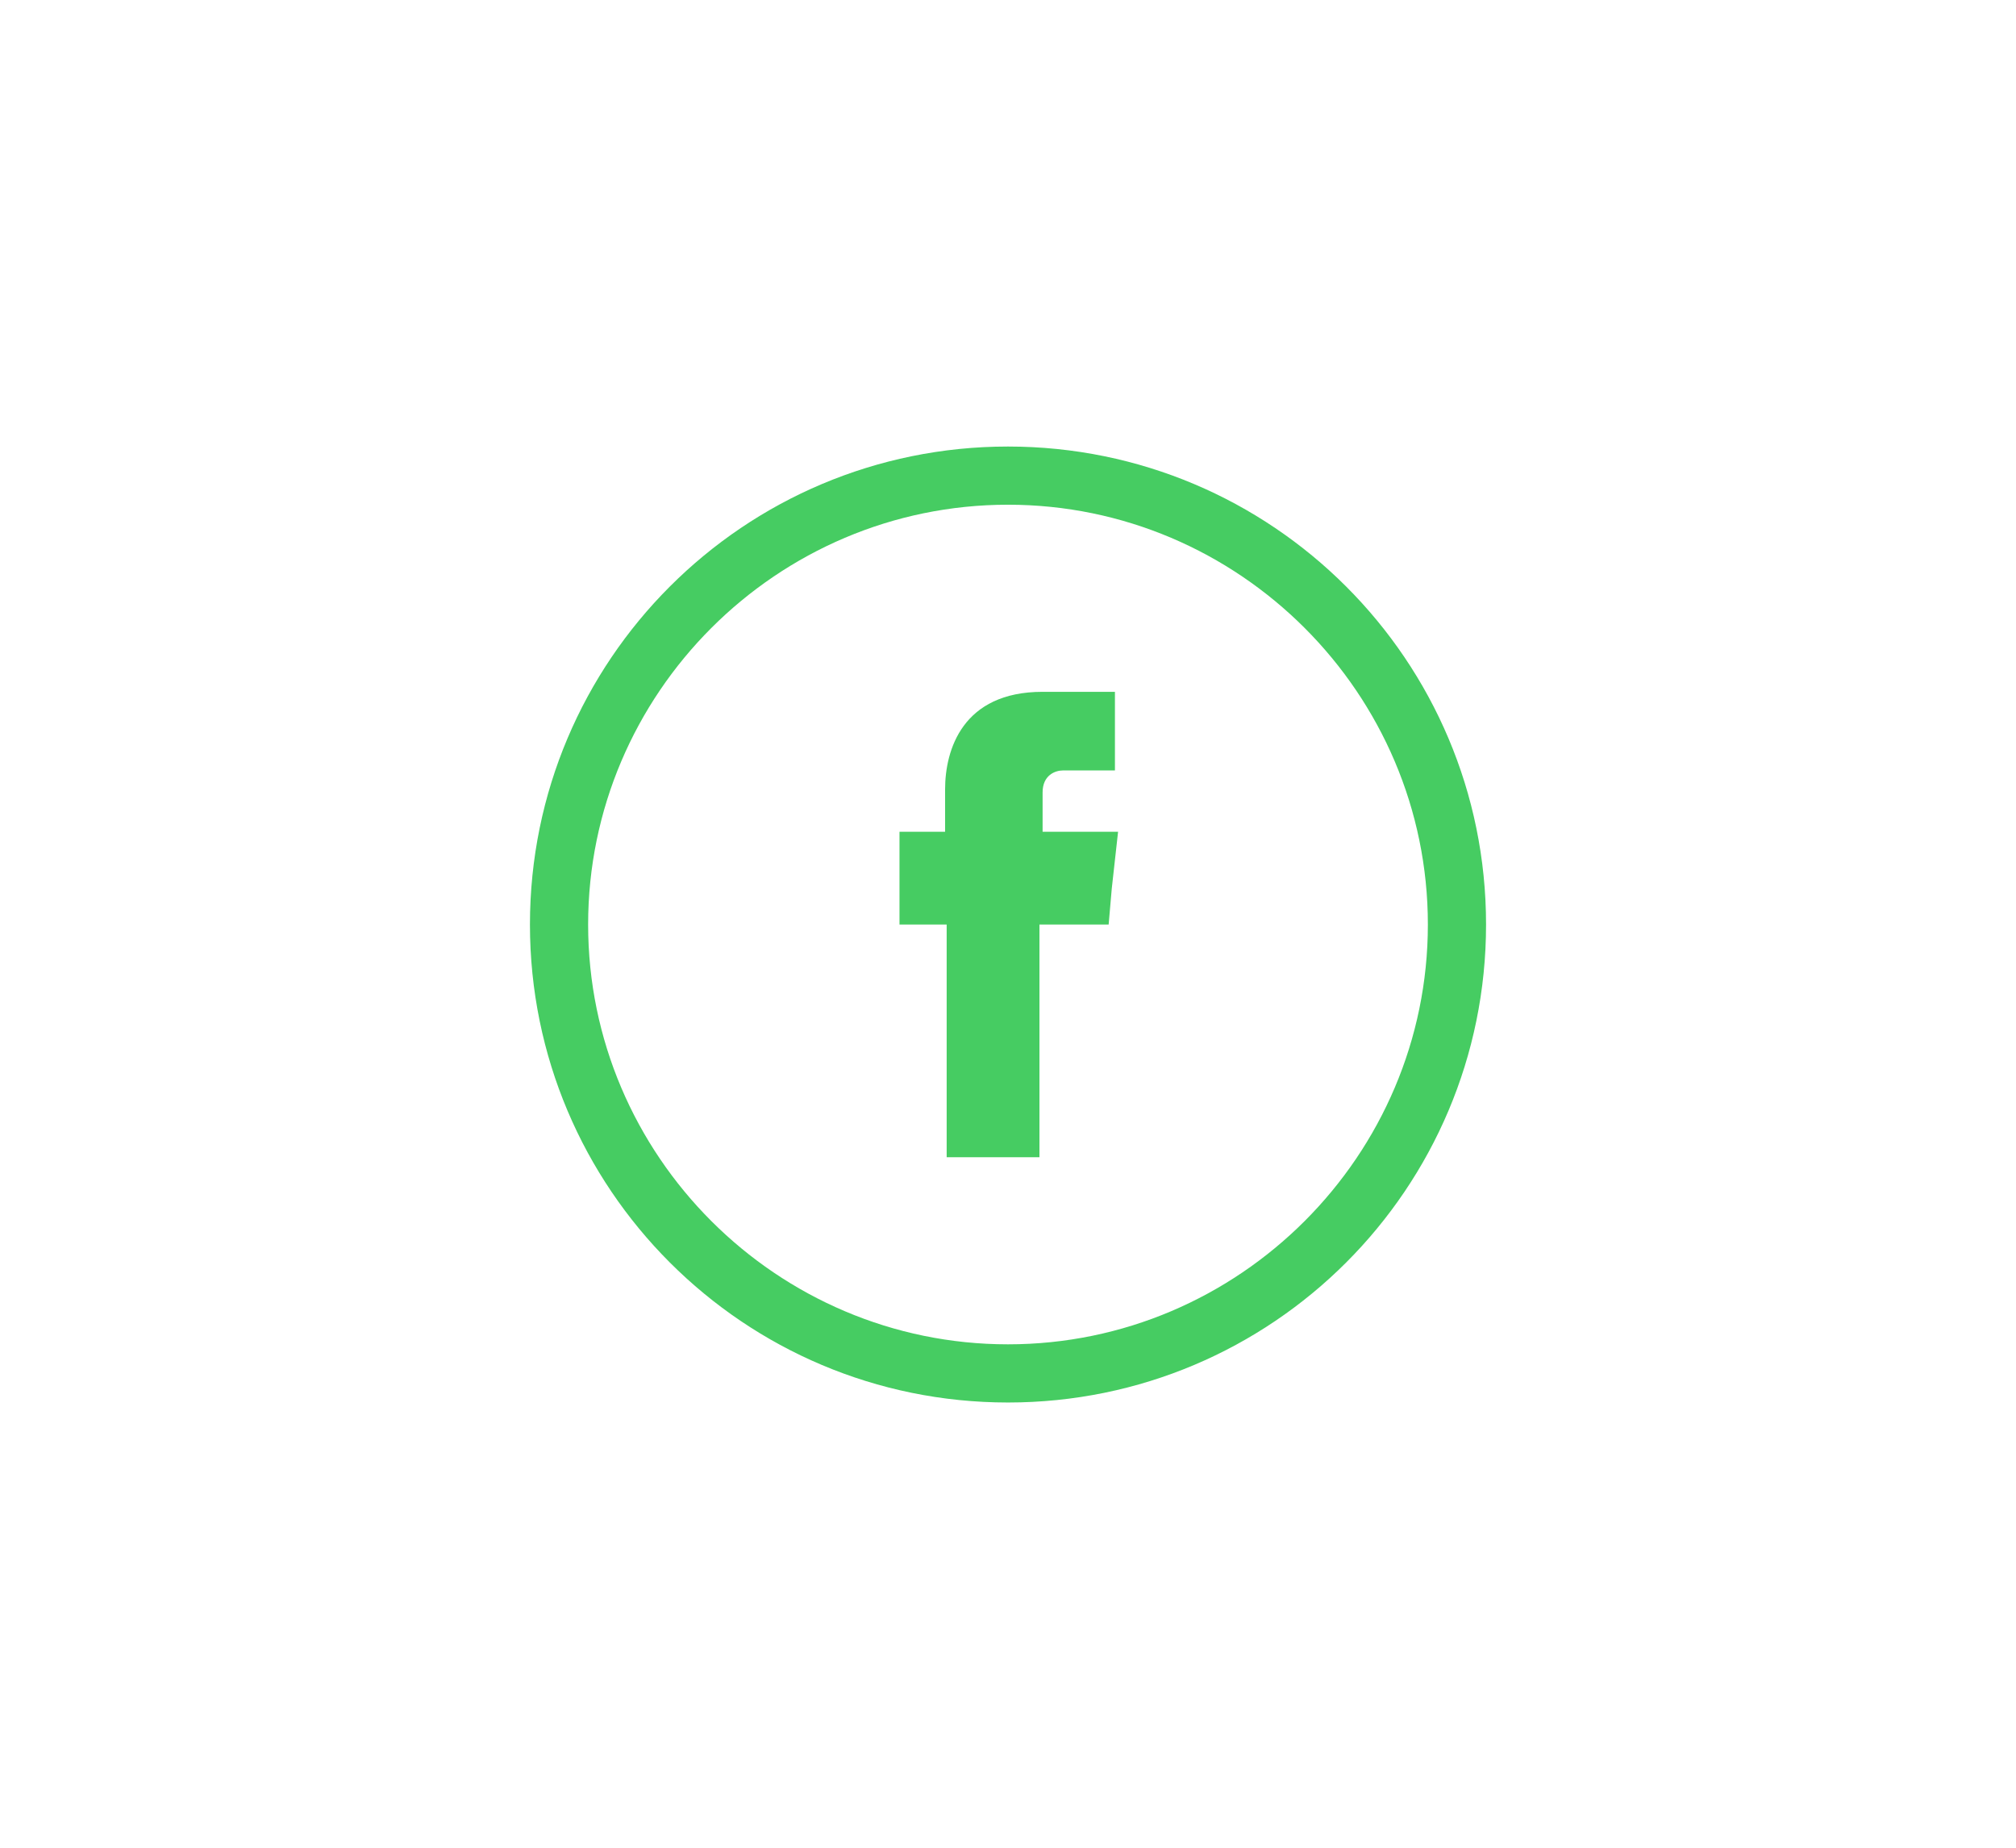
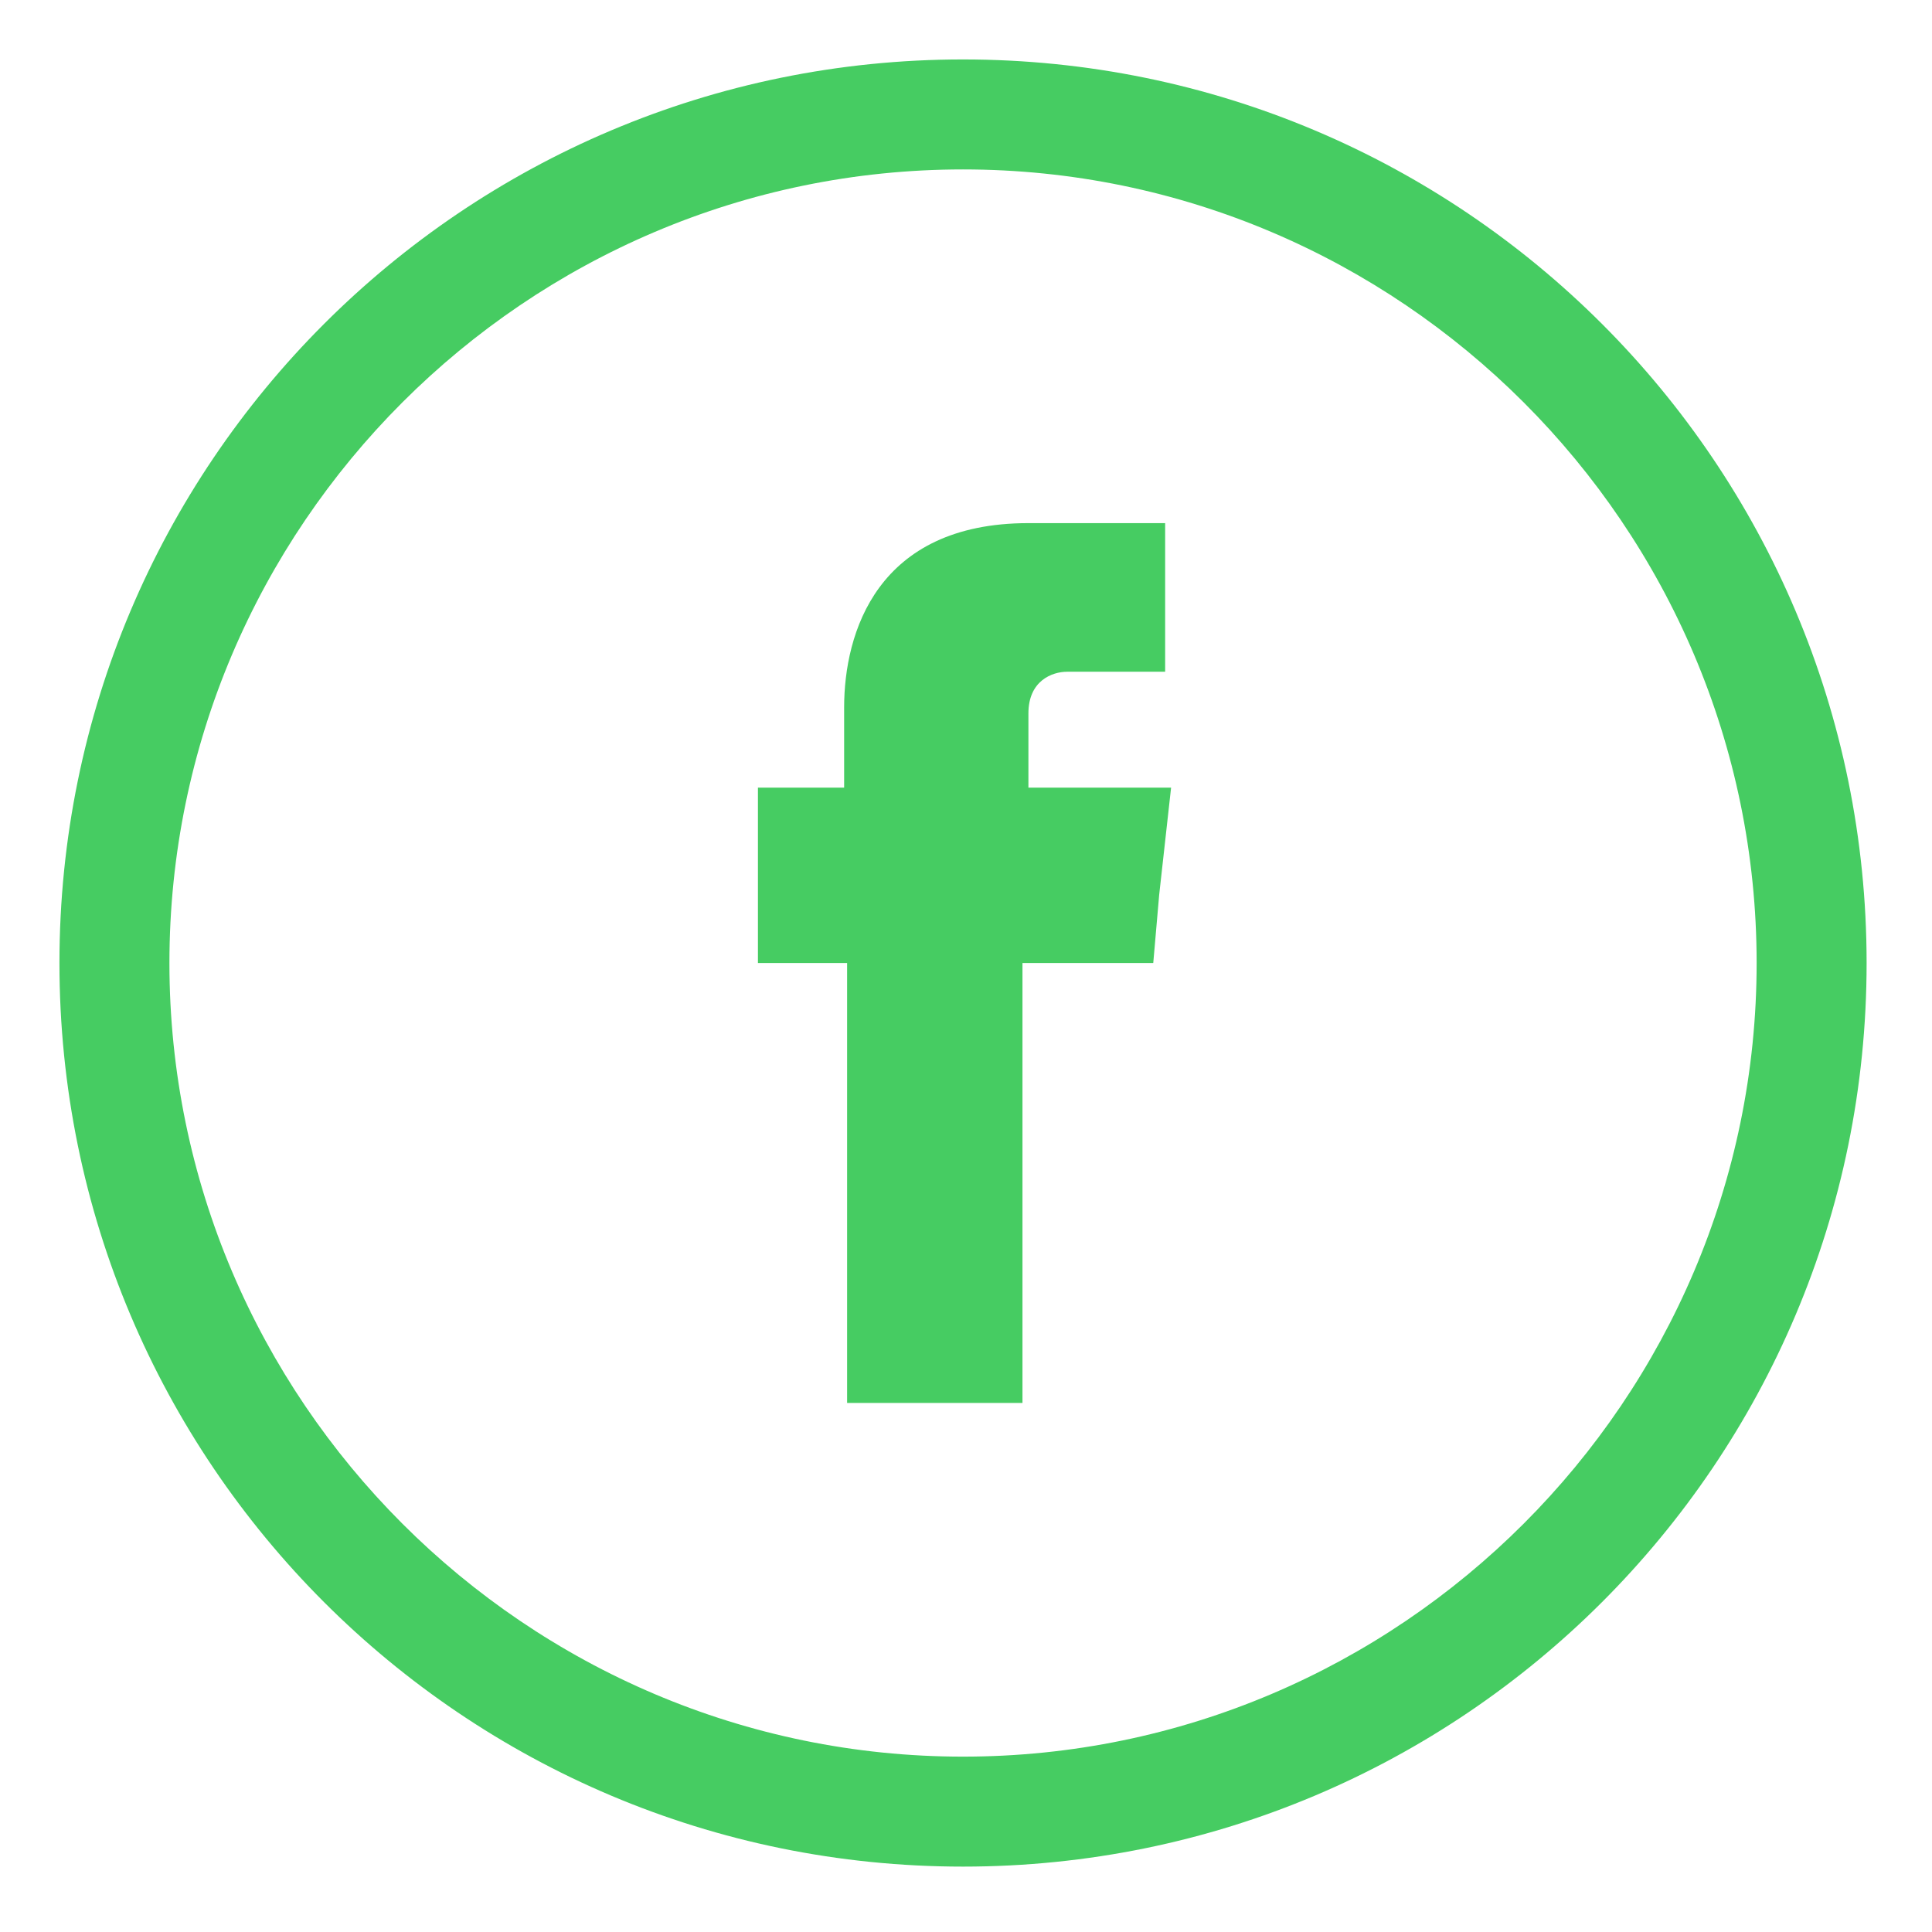
- <svg xmlns="http://www.w3.org/2000/svg" version="1.1" id="Layer_1" x="0px" y="0px" viewBox="0 0 128.2 117.5" style="enable-background:new 0 0 128.2 117.5;" xml:space="preserve">
-   <style type="text/css">
- 	.st0{display:none;}
+ <svg xmlns="http://www.w3.org/2000/svg" width="65" height="65">
+   <style type="text/css">.st0{display:none;}
	.st1{display:inline;}
	.st2{fill:#46CC62;}
	.st3{display:inline;fill:#46CC62;}
- 	.st4{fill-rule:evenodd;clip-rule:evenodd;fill:#46CC62;}
- </style>
-   <g class="st0">
-     <g id="Layer_1_7_" class="st1">
-       <g>
-         <path class="st2" d="M72.9,37.3H49.2c-0.9,0-1.7,0.7-1.7,1.7v15h-7.9c-0.9,0-1.7,0.7-1.7,1.7v16.6c0,0.9,0.7,1.7,1.7,1.7h15.8     h17.4c0.9,0,1.7-0.7,1.7-1.7V55.6V39C74.5,38.1,73.8,37.3,72.9,37.3z M50.9,40.6h20.4v12.1L65,49.3c-0.5-0.3-1.1-0.3-1.6,0     L55,53.9h-4.1L50.9,40.6L50.9,40.6z M41.3,57.2h7.9h4.6v13.3H41.3V57.2z M71.2,70.5H57.1v-14l7.1-3.9l7.1,3.9L71.2,70.5     C71.2,70.5,71.2,70.5,71.2,70.5z" />
-         <path class="st2" d="M45.9,59.3h-2.5c-0.2,0-0.4,0.2-0.4,0.4v2.5c0,0.2,0.2,0.4,0.4,0.4h2.5c0.2,0,0.4-0.2,0.4-0.4v-2.5     C46.3,59.5,46.1,59.3,45.9,59.3z" />
-         <path class="st2" d="M51.7,59.3h-2.5c-0.2,0-0.4,0.2-0.4,0.4v2.5c0,0.2,0.2,0.4,0.4,0.4h2.5c0.2,0,0.4-0.2,0.4-0.4v-2.5     C52.1,59.5,51.9,59.3,51.7,59.3z" />
-         <path class="st2" d="M45.9,65.1h-2.5c-0.2,0-0.4,0.2-0.4,0.4V68c0,0.2,0.2,0.4,0.4,0.4h2.5c0.2,0,0.4-0.2,0.4-0.4v-2.5     C46.3,65.3,46.1,65.1,45.9,65.1z" />
-         <path class="st2" d="M51.7,65.1h-2.5c-0.2,0-0.4,0.2-0.4,0.4V68c0,0.2,0.2,0.4,0.4,0.4h2.5c0.2,0,0.4-0.2,0.4-0.4v-2.5     C52.1,65.3,51.9,65.1,51.7,65.1z" />
-         <path class="st2" d="M62.5,59.3H60c-0.2,0-0.4,0.2-0.4,0.4v2.5c0,0.2,0.2,0.4,0.4,0.4h2.5c0.2,0,0.4-0.2,0.4-0.4v-2.5     C62.9,59.5,62.7,59.3,62.5,59.3z" />
-         <path class="st2" d="M65.8,62.7h2.5c0.2,0,0.4-0.2,0.4-0.4v-2.5c0-0.2-0.2-0.4-0.4-0.4h-2.5c-0.2,0-0.4,0.2-0.4,0.4v2.5     C65.4,62.5,65.6,62.7,65.8,62.7z" />
-         <path class="st2" d="M62.5,65.1H60c-0.2,0-0.4,0.2-0.4,0.4V68c0,0.2,0.2,0.4,0.4,0.4h2.5c0.2,0,0.4-0.2,0.4-0.4v-2.5     C62.9,65.3,62.7,65.1,62.5,65.1z" />
-         <path class="st2" d="M65.8,68.5h2.5c0.2,0,0.4-0.2,0.4-0.4v-2.5c0-0.2-0.2-0.4-0.4-0.4h-2.5c-0.2,0-0.4,0.2-0.4,0.4V68     C65.4,68.3,65.6,68.5,65.8,68.5z" />
-         <path class="st2" d="M54.2,46.6h2.5c0.2,0,0.4-0.2,0.4-0.4v-2.5c0-0.2-0.2-0.4-0.4-0.4h-2.5c-0.2,0-0.4,0.2-0.4,0.4v2.5     C53.8,46.4,53.9,46.6,54.2,46.6z" />
-         <path class="st2" d="M60,46.6h2.5c0.2,0,0.4-0.2,0.4-0.4v-2.5c0-0.2-0.2-0.4-0.4-0.4H60c-0.2,0-0.4,0.2-0.4,0.4v2.5     C59.6,46.4,59.8,46.6,60,46.6z" />
-         <path class="st2" d="M56.7,52.4c0.2,0,0.4-0.2,0.4-0.4v-2.5c0-0.2-0.2-0.4-0.4-0.4h-2.5c-0.2,0-0.4,0.2-0.4,0.4V52     c0,0.2,0.2,0.4,0.4,0.4H56.7z" />
-         <path class="st2" d="M65.8,46.6h2.5c0.2,0,0.4-0.2,0.4-0.4v-2.5c0-0.2-0.2-0.4-0.4-0.4h-2.5c-0.2,0-0.4,0.2-0.4,0.4v2.5     C65.4,46.4,65.6,46.6,65.8,46.6z" />
+ 	.st4{fill-rule:evenodd;clip-rule:evenodd;fill:#46CC62;}</style>
+   <g>
+     <rect fill="none" id="canvas_background" height="67" width="67" y="-1" x="-1" />
+   </g>
+   <g>
+     <g id="svg_1" class="st0">
+       <g class="st1" id="Layer_1_7_">
+         <g id="svg_2">
+           <path id="svg_3" d="m72.9,37.3l-23.7,0c-0.9,0 -1.7,0.7 -1.7,1.7l0,15l-7.9,0c-0.9,0 -1.7,0.7 -1.7,1.7l0,16.6c0,0.9 0.7,1.7 1.7,1.7l15.8,0l17.4,0c0.9,0 1.7,-0.7 1.7,-1.7l0,-16.7l0,-16.6c0,-0.9 -0.7,-1.7 -1.6,-1.7zm-22,3.3l20.4,0l0,12.1l-6.3,-3.4c-0.5,-0.3 -1.1,-0.3 -1.6,0l-8.4,4.6l-4.1,0l0,-13.3l0,0zm-9.6,16.6l7.9,0l4.6,0l0,13.3l-12.5,0l0,-13.3zm29.9,13.3l-14.1,0l0,-14l7.1,-3.9l7.1,3.9l-0.1,14c0,0 0,0 0,0z" class="st2" />
+           <path id="svg_4" d="m45.9,59.3l-2.5,0c-0.2,0 -0.4,0.2 -0.4,0.4l0,2.5c0,0.2 0.2,0.4 0.4,0.4l2.5,0c0.2,0 0.4,-0.2 0.4,-0.4l0,-2.5c0,-0.2 -0.2,-0.4 -0.4,-0.4z" class="st2" />
+           <path id="svg_5" d="m51.7,59.3l-2.5,0c-0.2,0 -0.4,0.2 -0.4,0.4l0,2.5c0,0.2 0.2,0.4 0.4,0.4l2.5,0c0.2,0 0.4,-0.2 0.4,-0.4l0,-2.5c0,-0.2 -0.2,-0.4 -0.4,-0.4z" class="st2" />
+           <path id="svg_6" d="m45.9,65.1l-2.5,0c-0.2,0 -0.4,0.2 -0.4,0.4l0,2.5c0,0.2 0.2,0.4 0.4,0.4l2.5,0c0.2,0 0.4,-0.2 0.4,-0.4l0,-2.5c0,-0.2 -0.2,-0.4 -0.4,-0.4z" class="st2" />
+           <path id="svg_7" d="m51.7,65.1l-2.5,0c-0.2,0 -0.4,0.2 -0.4,0.4l0,2.5c0,0.2 0.2,0.4 0.4,0.4l2.5,0c0.2,0 0.4,-0.2 0.4,-0.4l0,-2.5c0,-0.2 -0.2,-0.4 -0.4,-0.4z" class="st2" />
+           <path id="svg_8" d="m62.5,59.3l-2.5,0c-0.2,0 -0.4,0.2 -0.4,0.4l0,2.5c0,0.2 0.2,0.4 0.4,0.4l2.5,0c0.2,0 0.4,-0.2 0.4,-0.4l0,-2.5c0,-0.2 -0.2,-0.4 -0.4,-0.4z" class="st2" />
+           <path id="svg_9" d="m65.8,62.7l2.5,0c0.2,0 0.4,-0.2 0.4,-0.4l0,-2.5c0,-0.2 -0.2,-0.4 -0.4,-0.4l-2.5,0c-0.2,0 -0.4,0.2 -0.4,0.4l0,2.5c0,0.2 0.2,0.4 0.4,0.4z" class="st2" />
+           <path id="svg_10" d="m62.5,65.1l-2.5,0c-0.2,0 -0.4,0.2 -0.4,0.4l0,2.5c0,0.2 0.2,0.4 0.4,0.4l2.5,0c0.2,0 0.4,-0.2 0.4,-0.4l0,-2.5c0,-0.2 -0.2,-0.4 -0.4,-0.4z" class="st2" />
+           <path id="svg_11" d="m65.8,68.5l2.5,0c0.2,0 0.4,-0.2 0.4,-0.4l0,-2.5c0,-0.2 -0.2,-0.4 -0.4,-0.4l-2.5,0c-0.2,0 -0.4,0.2 -0.4,0.4l0,2.4c0,0.3 0.2,0.5 0.4,0.5z" class="st2" />
+           <path id="svg_12" d="m54.2,46.6l2.5,0c0.2,0 0.4,-0.2 0.4,-0.4l0,-2.5c0,-0.2 -0.2,-0.4 -0.4,-0.4l-2.5,0c-0.2,0 -0.4,0.2 -0.4,0.4l0,2.5c0,0.2 0.1,0.4 0.4,0.4z" class="st2" />
+           <path id="svg_13" d="m60,46.6l2.5,0c0.2,0 0.4,-0.2 0.4,-0.4l0,-2.5c0,-0.2 -0.2,-0.4 -0.4,-0.4l-2.5,0c-0.2,0 -0.4,0.2 -0.4,0.4l0,2.5c0,0.2 0.2,0.4 0.4,0.4z" class="st2" />
+           <path id="svg_14" d="m56.7,52.4c0.2,0 0.4,-0.2 0.4,-0.4l0,-2.5c0,-0.2 -0.2,-0.4 -0.4,-0.4l-2.5,0c-0.2,0 -0.4,0.2 -0.4,0.4l0,2.5c0,0.2 0.2,0.4 0.4,0.4l2.5,0z" class="st2" />
+           <path id="svg_15" d="m65.8,46.6l2.5,0c0.2,0 0.4,-0.2 0.4,-0.4l0,-2.5c0,-0.2 -0.2,-0.4 -0.4,-0.4l-2.5,0c-0.2,0 -0.4,0.2 -0.4,0.4l0,2.5c0,0.2 0.2,0.4 0.4,0.4z" class="st2" />
+         </g>
+       </g>
+     </g>
+     <g id="svg_16" class="st0">
+       <polygon id="svg_17" points="43.9,38.7 43.9,55 52.4,55 52.4,62.4 68.7,62.4 68.7,38.7  " class="st3" />
+       <polygon id="svg_18" points="43.9,57.7 43.9,62.4 48.6,62.4  " class="st3" />
+       <rect id="svg_19" height="2.8" width="24.8" class="st3" y="64.7" x="43.9" />
+       <polygon id="svg_20" points="50.1,57.3 46.5,57.3 50.1,60.9  " class="st3" />
+       <rect id="svg_21" height="2.8" width="24.8" class="st3" y="69.7" x="43.9" />
+     </g>
+     <g id="svg_22" class="st0">
+       <g id="svg_23" class="st1">
+         <path id="svg_24" d="m73.5,66c0,-0.1 -0.5,-2.3 -1.5,-4.7c-1.4,-3.5 -3.2,-5.8 -5.4,-6.9c-0.3,-0.2 -3.5,-1.7 -3.5,-1.7l-1.5,-1.3l-1.9,1.9l-1.2,0.1l-2,-2l-1.5,1.3l-2.6,1.3l-12.9,1.1c-0.2,0 -0.4,0.2 -0.5,0.4c-0.1,0.2 -0.1,0.5 0,0.7c1,1.8 1.9,3.5 2.6,5c-0.1,0.1 -0.2,0.2 -0.3,0.3c-2.4,2.4 -2.3,4.8 -1.5,6.1c0.5,0.9 1.5,1.3 2.4,1.3c0.5,0 1.1,-0.1 1.5,-0.4c0.1,-0.1 0.3,-0.2 0.4,-0.3c0.2,0.8 0.4,1.6 0.5,2.2c0.5,3.1 0.1,4.6 0.1,4.7c-0.1,0.2 0,0.4 0.1,0.6c0.1,0.2 0.3,0.3 0.5,0.3c0,0 0,0 0,0l20.5,-0.8c0.4,0 0.7,-0.3 0.7,-0.7c0,-0.5 0,-1 0,-1.6c0.1,0 0.3,0 0.4,0c0.7,0 1.4,-0.2 1.9,-0.7l3.8,-3.4c0.8,-0.7 1.2,-1.8 0.9,-2.8zm-27.3,8.5c0.1,-1.2 0.1,-3.6 -0.8,-7.2c1.1,-0.9 1.5,-2.2 1.3,-3.4c0.1,0 0.2,0.1 0.2,0.1l0.8,-0.1c0.3,0 0.5,-0.1 0.6,-0.3c0.1,-0.2 0.2,-0.4 0.1,-0.7l-2,-5.1c-0.1,-0.1 -0.2,-0.2 -0.4,-0.2l-0.5,0c-0.2,0 -0.2,0.1 -0.2,0.3l1.8,4.7c0,0.1 0,0.2 0,0.3c-0.1,0.1 -0.2,0.1 -0.4,0.1l-0.2,0c-0.1,0 -0.1,0 -0.2,0.1c0,0 0,-0.1 -0.1,-0.1c-0.6,-1.1 -2.1,-1 -2.7,-0.9c-0.7,-1.7 -1.7,-3.7 -2.8,-5.8l19.8,-1.6c0.7,1.7 3.1,7.7 4.2,13.9c-0.3,0.9 -0.4,2.4 0.4,3.4c0,0.6 0.1,1.2 0.1,1.8l-19,0.7zm19.7,-7.4l0.5,-4.2c0.4,0.9 0.8,1.9 1,2.8l-1.5,1.4z" class="st2" />
+         <path id="svg_25" d="m59.1,51.4c3.8,0 6.7,-3.6 6.7,-9.5c0,-4.1 -1.9,-6.6 -6.7,-6.6c-4.8,0 -6.8,2.5 -6.7,6.6c0.1,6 2.9,9.5 6.7,9.5z" class="st2" />
+         <path id="svg_26" d="m49.3,67.9l9.9,-0.6c0.6,0 1,-0.5 1,-1.1c0,-0.6 -0.5,-1 -1.1,-1l-9.9,0.6c-0.6,0 -1,0.5 -1,1.1c0.1,0.6 0.5,1 1.1,1c0,0 0,0 0,0z" class="st2" />
+         <path id="svg_27" d="m59.7,69.4l-9.9,0.6c-0.6,0 -1,0.5 -1,1.1c0,0.5 0.5,1 1,1c0,0 0,0 0.1,0l9.9,-0.6c0.6,0 1,-0.5 1,-1.1c0,-0.6 -0.5,-1 -1.1,-1z" class="st2" />
+         <path id="svg_28" d="m49.9,63.3c0.4,0.2 0.8,0.3 1.3,0.3c0.4,0 0.7,-0.2 0.9,-0.5c0.2,-0.3 0.2,-0.6 0.1,-1l-1.4,-3.6c-0.1,-0.4 -0.4,-0.7 -0.8,-0.9c-0.4,-0.2 -0.8,-0.3 -1.3,-0.3c-0.4,0 -0.7,0.2 -0.9,0.5c-0.2,0.3 -0.2,0.6 -0.1,1l1.4,3.6c0.1,0.3 0.4,0.6 0.8,0.9zm-1.2,-4.9c0.1,-0.1 0.2,-0.2 0.3,-0.2c0.1,0 0.3,0 0.4,0.1c0.1,0.1 0.2,0.2 0.3,0.3l1.4,3.6c0,0.1 0,0.2 0,0.3c-0.1,0.1 -0.2,0.1 -0.3,0.2c-0.1,0 -0.3,0 -0.4,-0.1c-0.1,-0.1 -0.2,-0.2 -0.3,-0.3l-1.4,-3.6c-0.1,-0.1 -0.1,-0.3 0,-0.3z" class="st2" />
+         <path id="svg_29" d="m53.5,63.1c0.1,0.1 0.2,0.2 0.4,0.2l1.8,-0.1c0.3,0 0.5,-0.1 0.6,-0.3c0.1,-0.2 0.2,-0.4 0.1,-0.7l-0.8,-1.9c0,-0.1 -0.1,-0.2 -0.2,-0.2c-0.1,-0.1 -0.2,-0.1 -0.3,-0.1l0,0c0.1,0 0.2,0 0.2,-0.1c0.1,-0.1 0.1,-0.2 0,-0.2l-0.7,-1.9c-0.1,-0.3 -0.3,-0.5 -0.6,-0.6c-0.3,-0.2 -0.5,-0.2 -0.8,-0.2l-1.8,0.1c-0.2,0 -0.2,0.1 -0.2,0.3l2.3,5.7zm1.1,-2.5c0.1,0.1 0.2,0.1 0.2,0.2l0.4,1.1c0,0.1 0,0.2 0,0.3c-0.1,0.1 -0.1,0.1 -0.2,0.1l-0.7,0.1l-0.7,-1.8l0.7,-0.1c0.1,0 0.2,0.1 0.3,0.1zm-1.4,-2.8c0.1,0 0.2,0 0.3,0.1c0.1,0.1 0.2,0.1 0.2,0.2l0.4,1.1c0,0.1 0,0.2 0,0.3c-0.1,0.1 -0.1,0.1 -0.2,0.1l-0.7,0.1l-0.7,-1.8l0.7,-0.1z" class="st2" />
+         <path id="svg_30" d="m56,59c0.1,0.3 0.4,0.6 0.8,0.9c0.4,0.3 0.9,0.4 1.3,0.4c0.1,0 0.3,0 0.4,0.1c0.1,0.1 0.2,0.2 0.3,0.3l0.4,0.9c0,0.1 0,0.2 0,0.3c-0.2,0.1 -0.3,0.1 -0.4,0.1c-0.1,0 -0.3,0 -0.4,-0.1c-0.1,-0.1 -0.2,-0.2 -0.3,-0.3l-0.1,-0.2c-0.1,-0.1 -0.2,-0.2 -0.4,-0.2l-0.5,0c-0.2,0 -0.2,0.1 -0.2,0.3l0.1,0.2c0.1,0.4 0.4,0.7 0.8,0.9c0.4,0.2 0.8,0.3 1.3,0.3c0.4,0 0.7,-0.2 0.9,-0.5c0.2,-0.3 0.2,-0.6 0.1,-1l-0.4,-0.9c-0.1,-0.3 -0.4,-0.6 -0.8,-0.9c-0.4,-0.3 -0.9,-0.4 -1.3,-0.3c-0.1,0 -0.3,0 -0.4,-0.1c-0.1,-0.1 -0.2,-0.2 -0.2,-0.3l-0.4,-0.9c0,-0.1 0,-0.2 0,-0.3c0.1,-0.1 0.2,-0.2 0.3,-0.2c0.1,0 0.3,0 0.4,0.1c0.1,0.1 0.2,0.2 0.3,0.3l0.1,0.2c0.1,0.1 0.2,0.2 0.4,0.2l0.5,0c0.2,0 0.2,-0.1 0.2,-0.3l-0.1,-0.2c-0.1,-0.4 -0.4,-0.7 -0.8,-0.9c-0.4,-0.2 -0.8,-0.3 -1.3,-0.3c-0.4,0 -0.7,0.2 -1,0.5c-0.2,0.3 -0.2,0.6 -0.1,1l0.5,0.9z" class="st2" />
+       </g>
+     </g>
+     <g id="svg_31">
+       <g id="XMLID_83_">
+         <path d="m34.6,26.4l0,-2.4c0,-1.1 0.8,-1.4 1.3,-1.4c0.5,0 3.3,0 3.3,0l0,-5l-4.6,0c-5.1,0 -6.2,3.7 -6.2,6.2l0,2.7l-2.9,0l0,3.6l0,2.3l3,0c0,6.7 0,14.8 0,14.8l5.9,0c0,0 0,-8.2 0,-14.8l4.4,0l0.2,-2.3l0.4,-3.6l-4.8,0l0,-0.1z" class="st4" id="XMLID_84_" />
+       </g>
+       <g id="XMLID_79_">
+         <path d="m32.4,62.8c-16.8,0 -30.4,-13.6 -30.4,-30.4s13.6,-30.4 30.4,-30.4c16.8,0 30.4,13.6 30.4,30.4s-13.6,30.4 -30.4,30.4zm0,-57.1c-14.7,0 -26.7,12 -26.7,26.7s12,26.7 26.7,26.7s26.7,-12 26.7,-26.7s-12,-26.7 -26.7,-26.7z" class="st2" id="XMLID_80_" />
      </g>
    </g>
  </g>
-   <g class="st0">
-     <polygon class="st3" points="43.9,38.7 43.9,55 52.4,55 52.4,62.4 68.7,62.4 68.7,38.7  " />
-     <polygon class="st3" points="43.9,57.7 43.9,62.4 48.6,62.4  " />
-     <rect x="43.9" y="64.7" class="st3" width="24.8" height="2.8" />
-     <polygon class="st3" points="50.1,57.3 46.5,57.3 50.1,60.9  " />
-     <rect x="43.9" y="69.7" class="st3" width="24.8" height="2.8" />
-   </g>
-   <g class="st0">
-     <g class="st1">
-       <path class="st2" d="M73.5,66c0-0.1-0.5-2.3-1.5-4.7c-1.4-3.5-3.2-5.8-5.4-6.9c-0.3-0.2-3.5-1.7-3.5-1.7l-1.5-1.3l-1.9,1.9    l-1.2,0.1l-2-2l-1.5,1.3L52.4,54l-12.9,1.1c-0.2,0-0.4,0.2-0.5,0.4c-0.1,0.2-0.1,0.5,0,0.7c1,1.8,1.9,3.5,2.6,5    c-0.1,0.1-0.2,0.2-0.3,0.3c-2.4,2.4-2.3,4.8-1.5,6.1c0.5,0.9,1.5,1.3,2.4,1.3c0.5,0,1.1-0.1,1.5-0.4c0.1-0.1,0.3-0.2,0.4-0.3    c0.2,0.8,0.4,1.6,0.5,2.2c0.5,3.1,0.1,4.6,0.1,4.7c-0.1,0.2,0,0.4,0.1,0.6c0.1,0.2,0.3,0.3,0.5,0.3c0,0,0,0,0,0l20.5-0.8    c0.4,0,0.7-0.3,0.7-0.7c0-0.5,0-1,0-1.6c0.1,0,0.3,0,0.4,0c0.7,0,1.4-0.2,1.9-0.7l3.8-3.4C73.4,68.1,73.8,67,73.5,66z M46.2,74.5    c0.1-1.2,0.1-3.6-0.8-7.2c1.1-0.9,1.5-2.2,1.3-3.4c0.1,0,0.2,0.1,0.2,0.1l0.8-0.1c0.3,0,0.5-0.1,0.6-0.3c0.1-0.2,0.2-0.4,0.1-0.7    l-2-5.1c-0.1-0.1-0.2-0.2-0.4-0.2l-0.5,0c-0.2,0-0.2,0.1-0.2,0.3l1.8,4.7c0,0.1,0,0.2,0,0.3C47,63,46.9,63,46.7,63l-0.2,0    c-0.1,0-0.1,0-0.2,0.1c0,0,0-0.1-0.1-0.1c-0.6-1.1-2.1-1-2.7-0.9c-0.7-1.7-1.7-3.7-2.8-5.8l19.8-1.6c0.7,1.7,3.1,7.7,4.2,13.9    c-0.3,0.9-0.4,2.4,0.4,3.4c0,0.6,0.1,1.2,0.1,1.8L46.2,74.5z M65.9,67.1l0.5-4.2c0.4,0.9,0.8,1.9,1,2.8L65.9,67.1z" />
-       <path class="st2" d="M59.1,51.4c3.8,0,6.7-3.6,6.7-9.5c0-4.1-1.9-6.6-6.7-6.6c-4.8,0-6.8,2.5-6.7,6.6    C52.5,47.9,55.3,51.4,59.1,51.4z" />
-       <path class="st2" d="M49.3,67.9l9.9-0.6c0.6,0,1-0.5,1-1.1c0-0.6-0.5-1-1.1-1l-9.9,0.6c-0.6,0-1,0.5-1,1.1    C48.3,67.5,48.7,67.9,49.3,67.9C49.3,67.9,49.3,67.9,49.3,67.9z" />
-       <path class="st2" d="M59.7,69.4L49.8,70c-0.6,0-1,0.5-1,1.1c0,0.5,0.5,1,1,1c0,0,0,0,0.1,0l9.9-0.6c0.6,0,1-0.5,1-1.1    C60.8,69.8,60.3,69.4,59.7,69.4z" />
-       <path class="st2" d="M49.9,63.3c0.4,0.2,0.8,0.3,1.3,0.3c0.4,0,0.7-0.2,0.9-0.5c0.2-0.3,0.2-0.6,0.1-1l-1.4-3.6    c-0.1-0.4-0.4-0.7-0.8-0.9c-0.4-0.2-0.8-0.3-1.3-0.3c-0.4,0-0.7,0.2-0.9,0.5c-0.2,0.3-0.2,0.6-0.1,1l1.4,3.6    C49.2,62.7,49.5,63,49.9,63.3z M48.7,58.4c0.1-0.1,0.2-0.2,0.3-0.2c0.1,0,0.3,0,0.4,0.1c0.1,0.1,0.2,0.2,0.3,0.3l1.4,3.6    c0,0.1,0,0.2,0,0.3c-0.1,0.1-0.2,0.1-0.3,0.2c-0.1,0-0.3,0-0.4-0.1c-0.1-0.1-0.2-0.2-0.3-0.3l-1.4-3.6    C48.6,58.6,48.6,58.4,48.7,58.4z" />
-       <path class="st2" d="M53.5,63.1c0.1,0.1,0.2,0.2,0.4,0.2l1.8-0.1c0.3,0,0.5-0.1,0.6-0.3c0.1-0.2,0.2-0.4,0.1-0.7l-0.8-1.9    c0-0.1-0.1-0.2-0.2-0.2C55.3,60,55.2,60,55.1,60l0,0c0.1,0,0.2,0,0.2-0.1c0.1-0.1,0.1-0.2,0-0.2l-0.7-1.9    c-0.1-0.3-0.3-0.5-0.6-0.6c-0.3-0.2-0.5-0.2-0.8-0.2l-1.8,0.1c-0.2,0-0.2,0.1-0.2,0.3L53.5,63.1z M54.6,60.6    c0.1,0.1,0.2,0.1,0.2,0.2l0.4,1.1c0,0.1,0,0.2,0,0.3c-0.1,0.1-0.1,0.1-0.2,0.1l-0.7,0.1l-0.7-1.8l0.7-0.1    C54.4,60.5,54.5,60.6,54.6,60.6z M53.2,57.8c0.1,0,0.2,0,0.3,0.1c0.1,0.1,0.2,0.1,0.2,0.2l0.4,1.1c0,0.1,0,0.2,0,0.3    c-0.1,0.1-0.1,0.1-0.2,0.1l-0.7,0.1l-0.7-1.8L53.2,57.8z" />
-       <path class="st2" d="M56,59c0.1,0.3,0.4,0.6,0.8,0.9c0.4,0.3,0.9,0.4,1.3,0.4c0.1,0,0.3,0,0.4,0.1c0.1,0.1,0.2,0.2,0.3,0.3    l0.4,0.9c0,0.1,0,0.2,0,0.3C59,62,58.9,62,58.8,62c-0.1,0-0.3,0-0.4-0.1c-0.1-0.1-0.2-0.2-0.3-0.3L58,61.4    c-0.1-0.1-0.2-0.2-0.4-0.2l-0.5,0c-0.2,0-0.2,0.1-0.2,0.3l0.1,0.2c0.1,0.4,0.4,0.7,0.8,0.9c0.4,0.2,0.8,0.3,1.3,0.3    c0.4,0,0.7-0.2,0.9-0.5c0.2-0.3,0.2-0.6,0.1-1l-0.4-0.9c-0.1-0.3-0.4-0.6-0.8-0.9c-0.4-0.3-0.9-0.4-1.3-0.3c-0.1,0-0.3,0-0.4-0.1    C57.1,59.1,57,59,57,58.9L56.6,58c0-0.1,0-0.2,0-0.3c0.1-0.1,0.2-0.2,0.3-0.2c0.1,0,0.3,0,0.4,0.1c0.1,0.1,0.2,0.2,0.3,0.3    l0.1,0.2c0.1,0.1,0.2,0.2,0.4,0.2l0.5,0c0.2,0,0.2-0.1,0.2-0.3l-0.1-0.2c-0.1-0.4-0.4-0.7-0.8-0.9c-0.4-0.2-0.8-0.3-1.3-0.3    c-0.4,0-0.7,0.2-1,0.5c-0.2,0.3-0.2,0.6-0.1,1L56,59z" />
-     </g>
-   </g>
-   <g>
-     <g id="XMLID_83_">
-       <path id="XMLID_84_" class="st4" d="M66.3,52.8v-2.4c0-1.1,0.8-1.4,1.3-1.4c0.5,0,3.3,0,3.3,0V44h-4.6c-5.1,0-6.2,3.7-6.2,6.2v2.7    h-2.9v3.6v2.3h3c0,6.7,0,14.8,0,14.8h5.9c0,0,0-8.2,0-14.8h4.4l0.2-2.3l0.4-3.6H66.3z" />
-     </g>
-     <g id="XMLID_79_">
-       <path id="XMLID_80_" class="st2" d="M64.1,89.2c-16.8,0-30.4-13.6-30.4-30.4s13.6-30.4,30.4-30.4c16.8,0,30.4,13.6,30.4,30.4    S80.9,89.2,64.1,89.2z M64.1,32.1c-14.7,0-26.7,12-26.7,26.7s12,26.7,26.7,26.7s26.7-12,26.7-26.7S78.8,32.1,64.1,32.1z" />
-     </g>
-   </g>
</svg>
